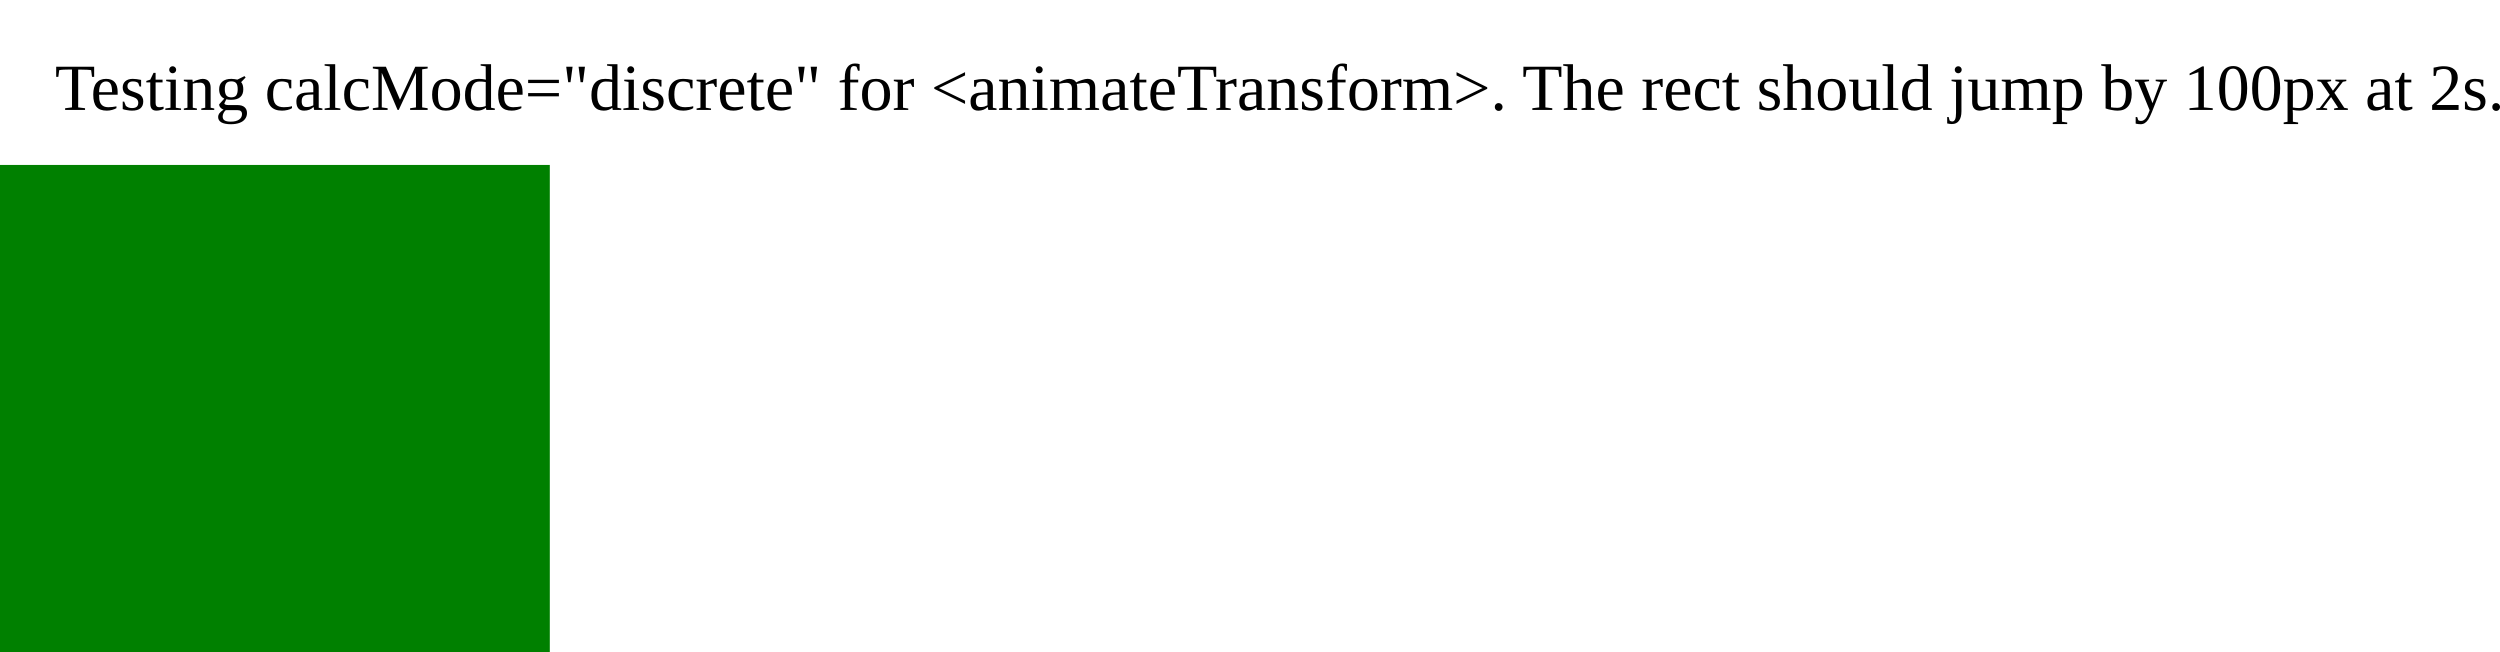
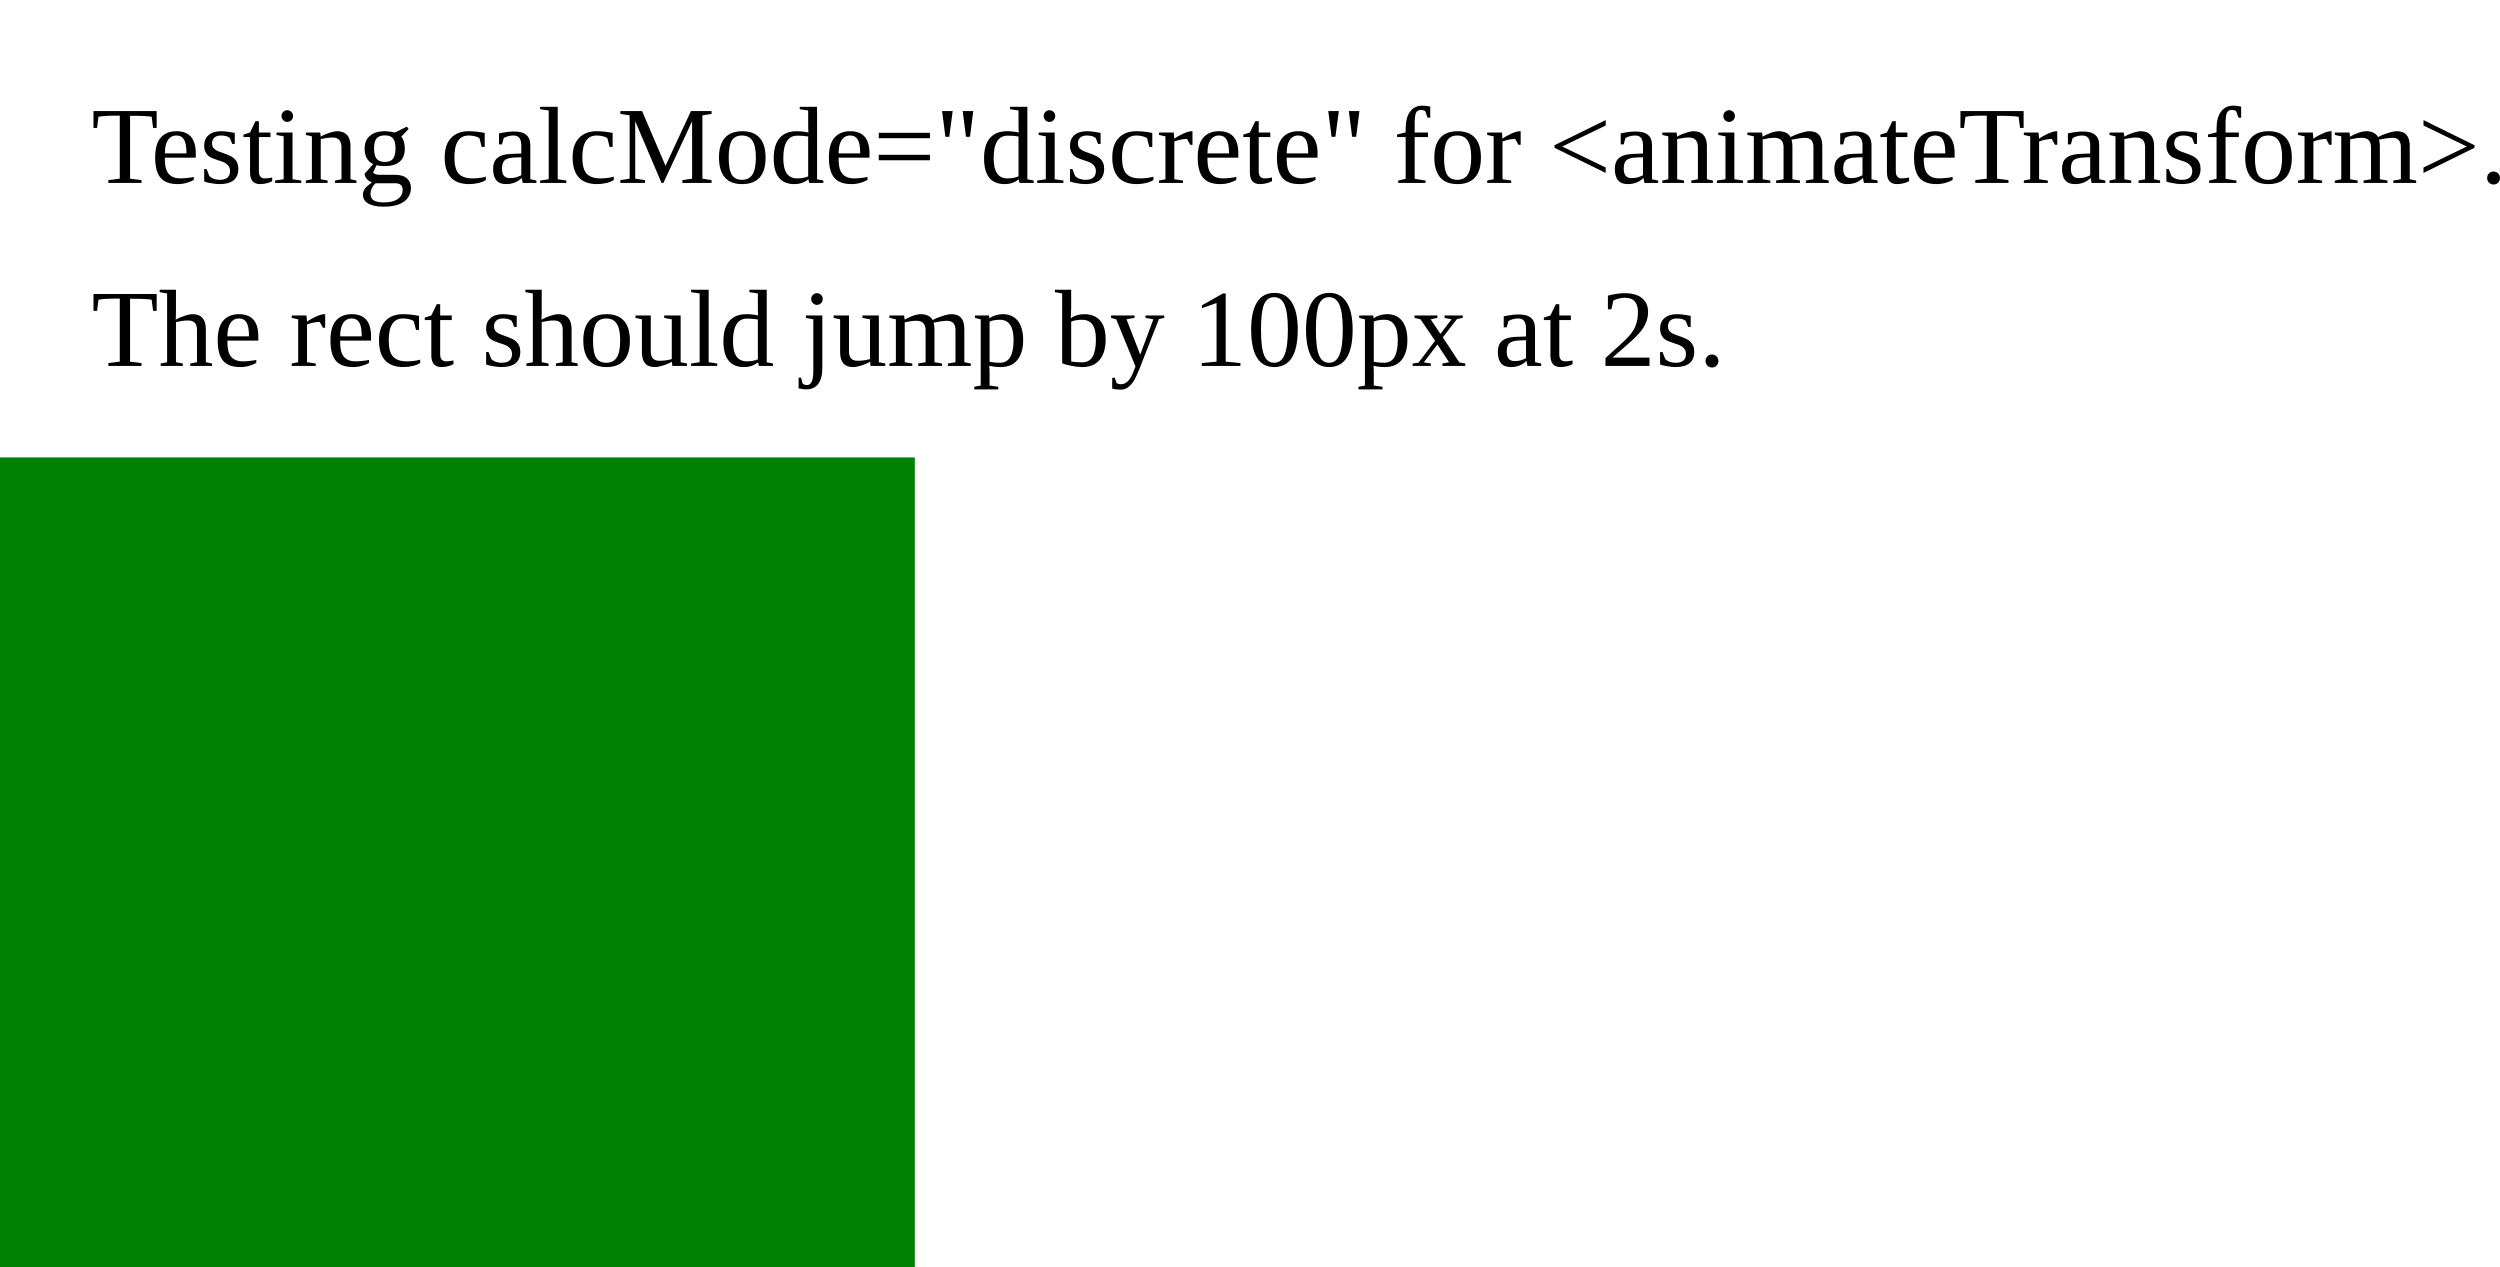
<svg xmlns="http://www.w3.org/2000/svg">
-   <text x="10" y="20">Testing calcMode="discrete" for &lt;animateTransform&gt;. The rect should jump by 100px at 2s.</text>
-   <rect y="30" width="100px" height="100px" fill="green">
+   <text x="10" y="20">Testing calcMode="discrete" for &lt;animateTransform&gt;. </text>
+   <text x="10" y="40">The rect should jump by 100px at 2s.</text>
+   <rect y="50" width="100px" height="100px" fill="green">
    <animateTransform attributeName="transform" type="translate" from="0,0" to="100,0" calcMode="discrete" fill="freeze" dur="4s" />
  </rect>
</svg>
